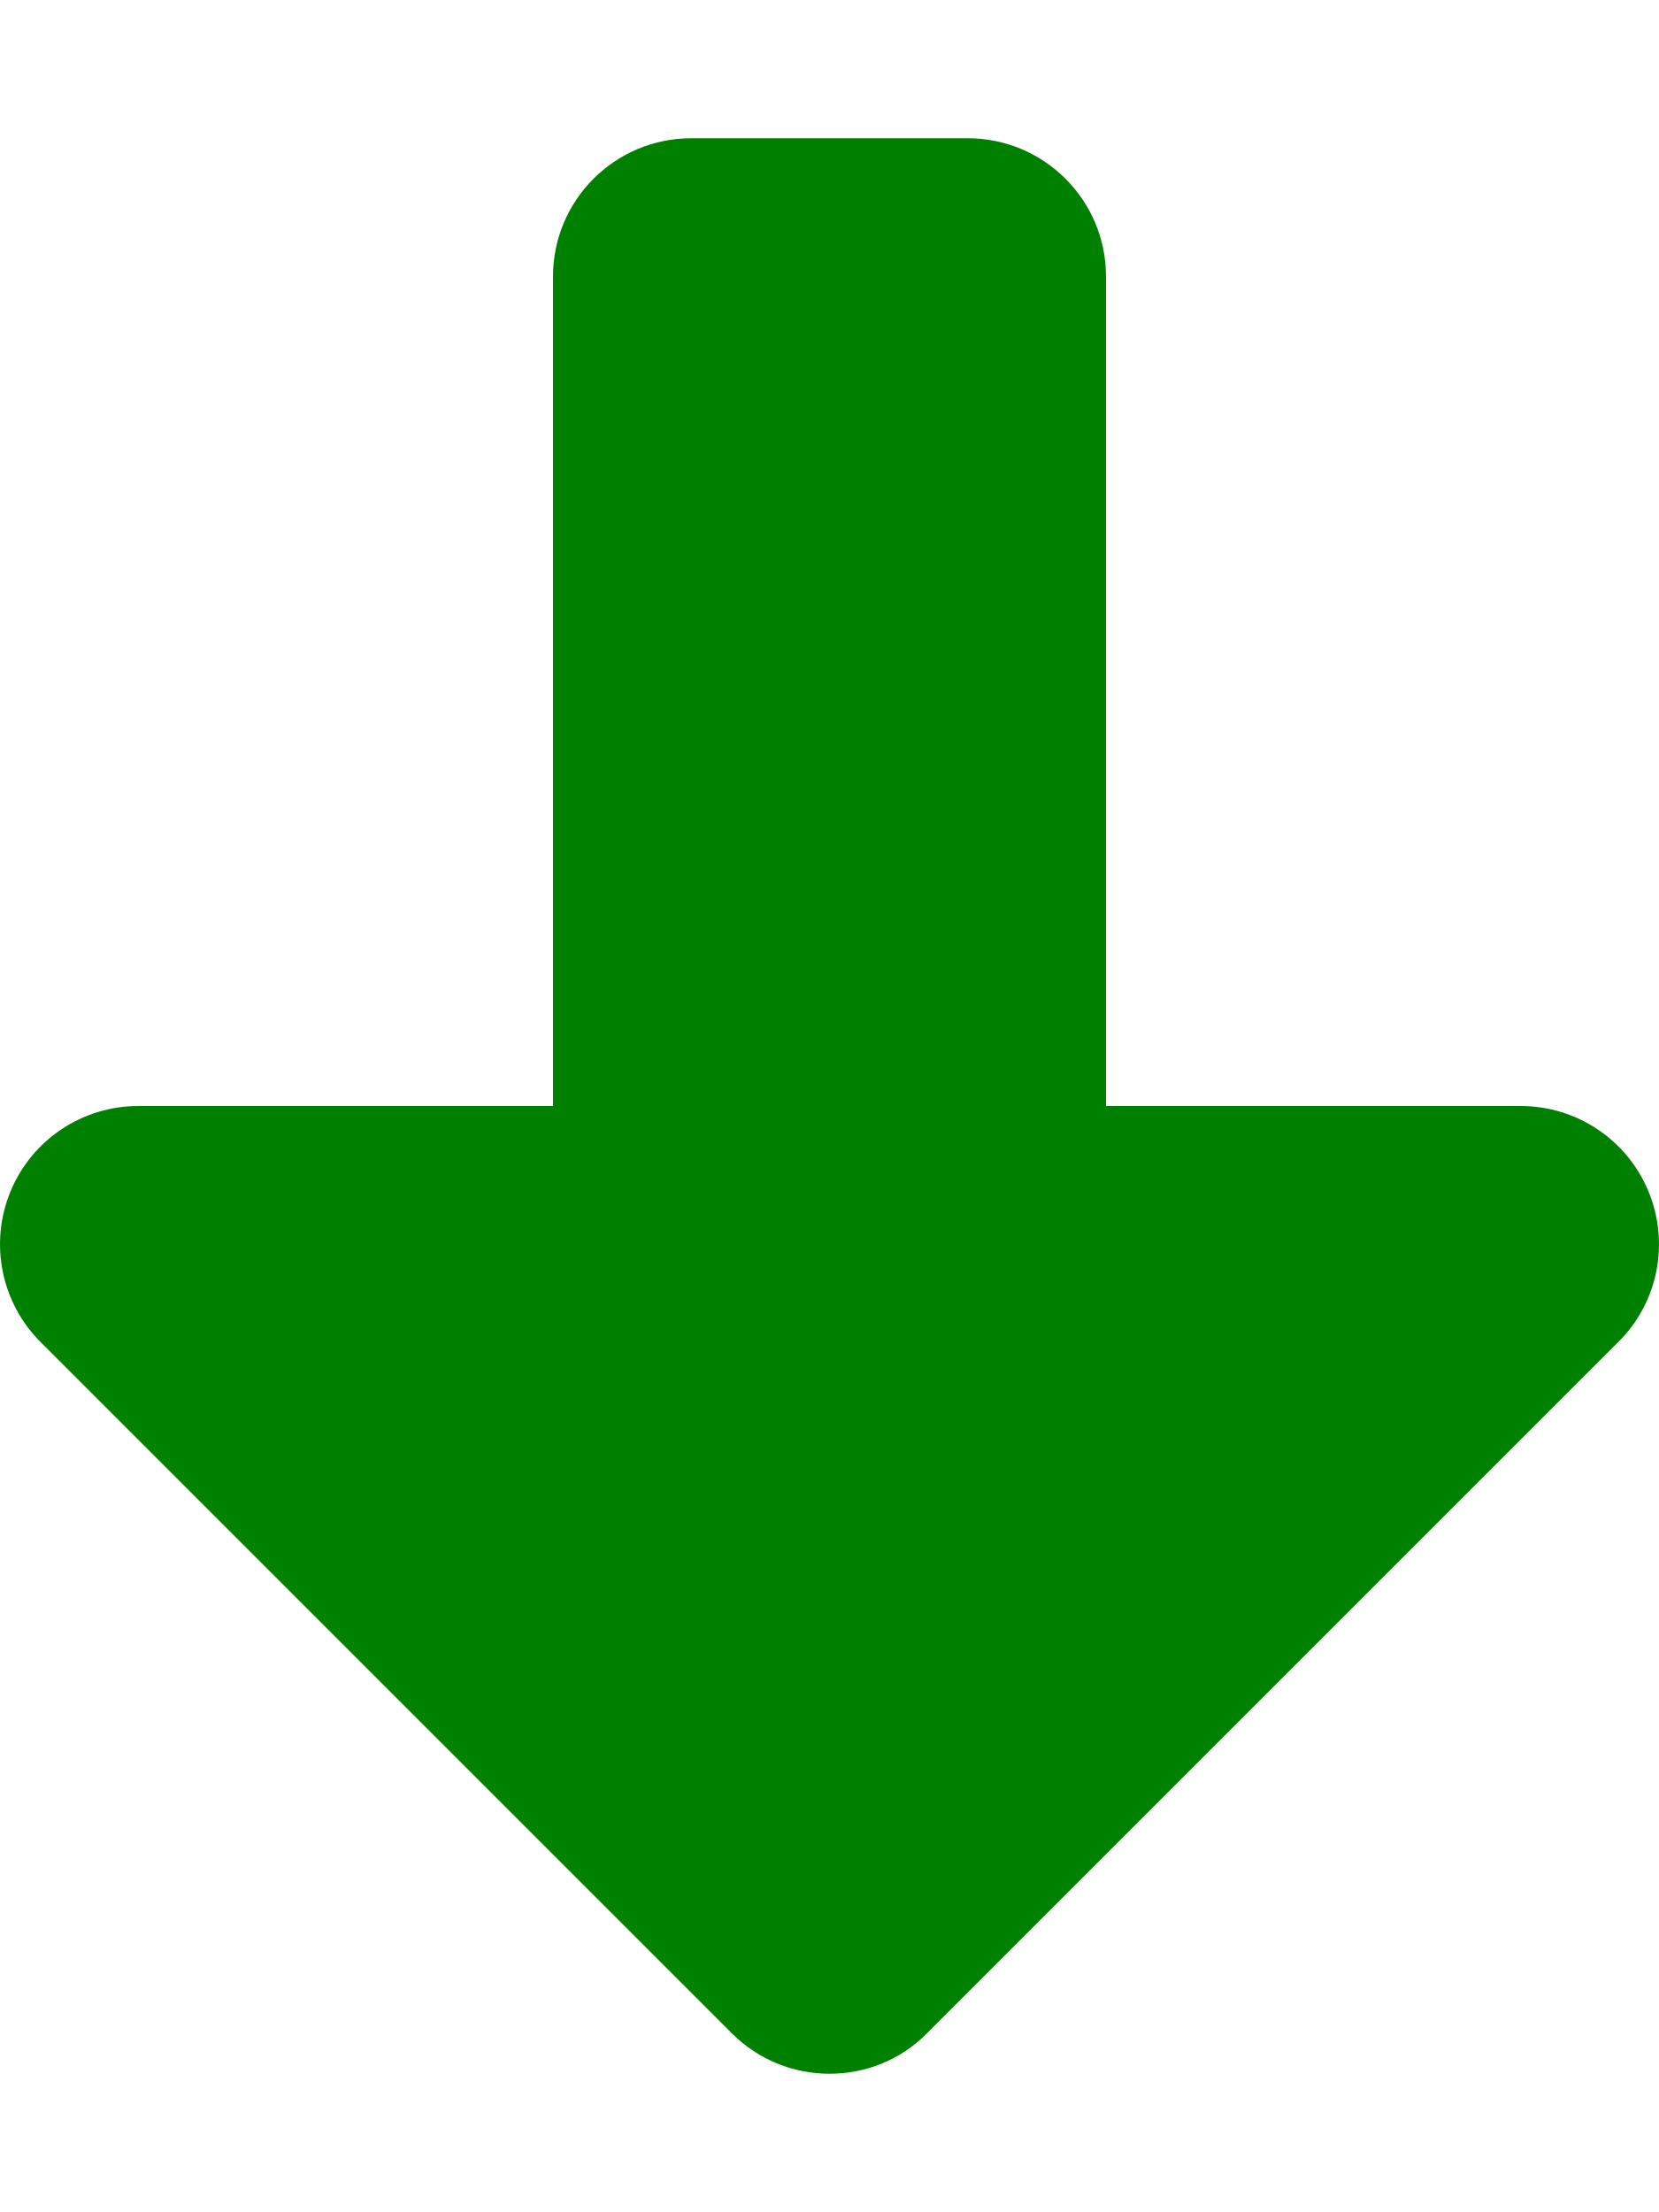
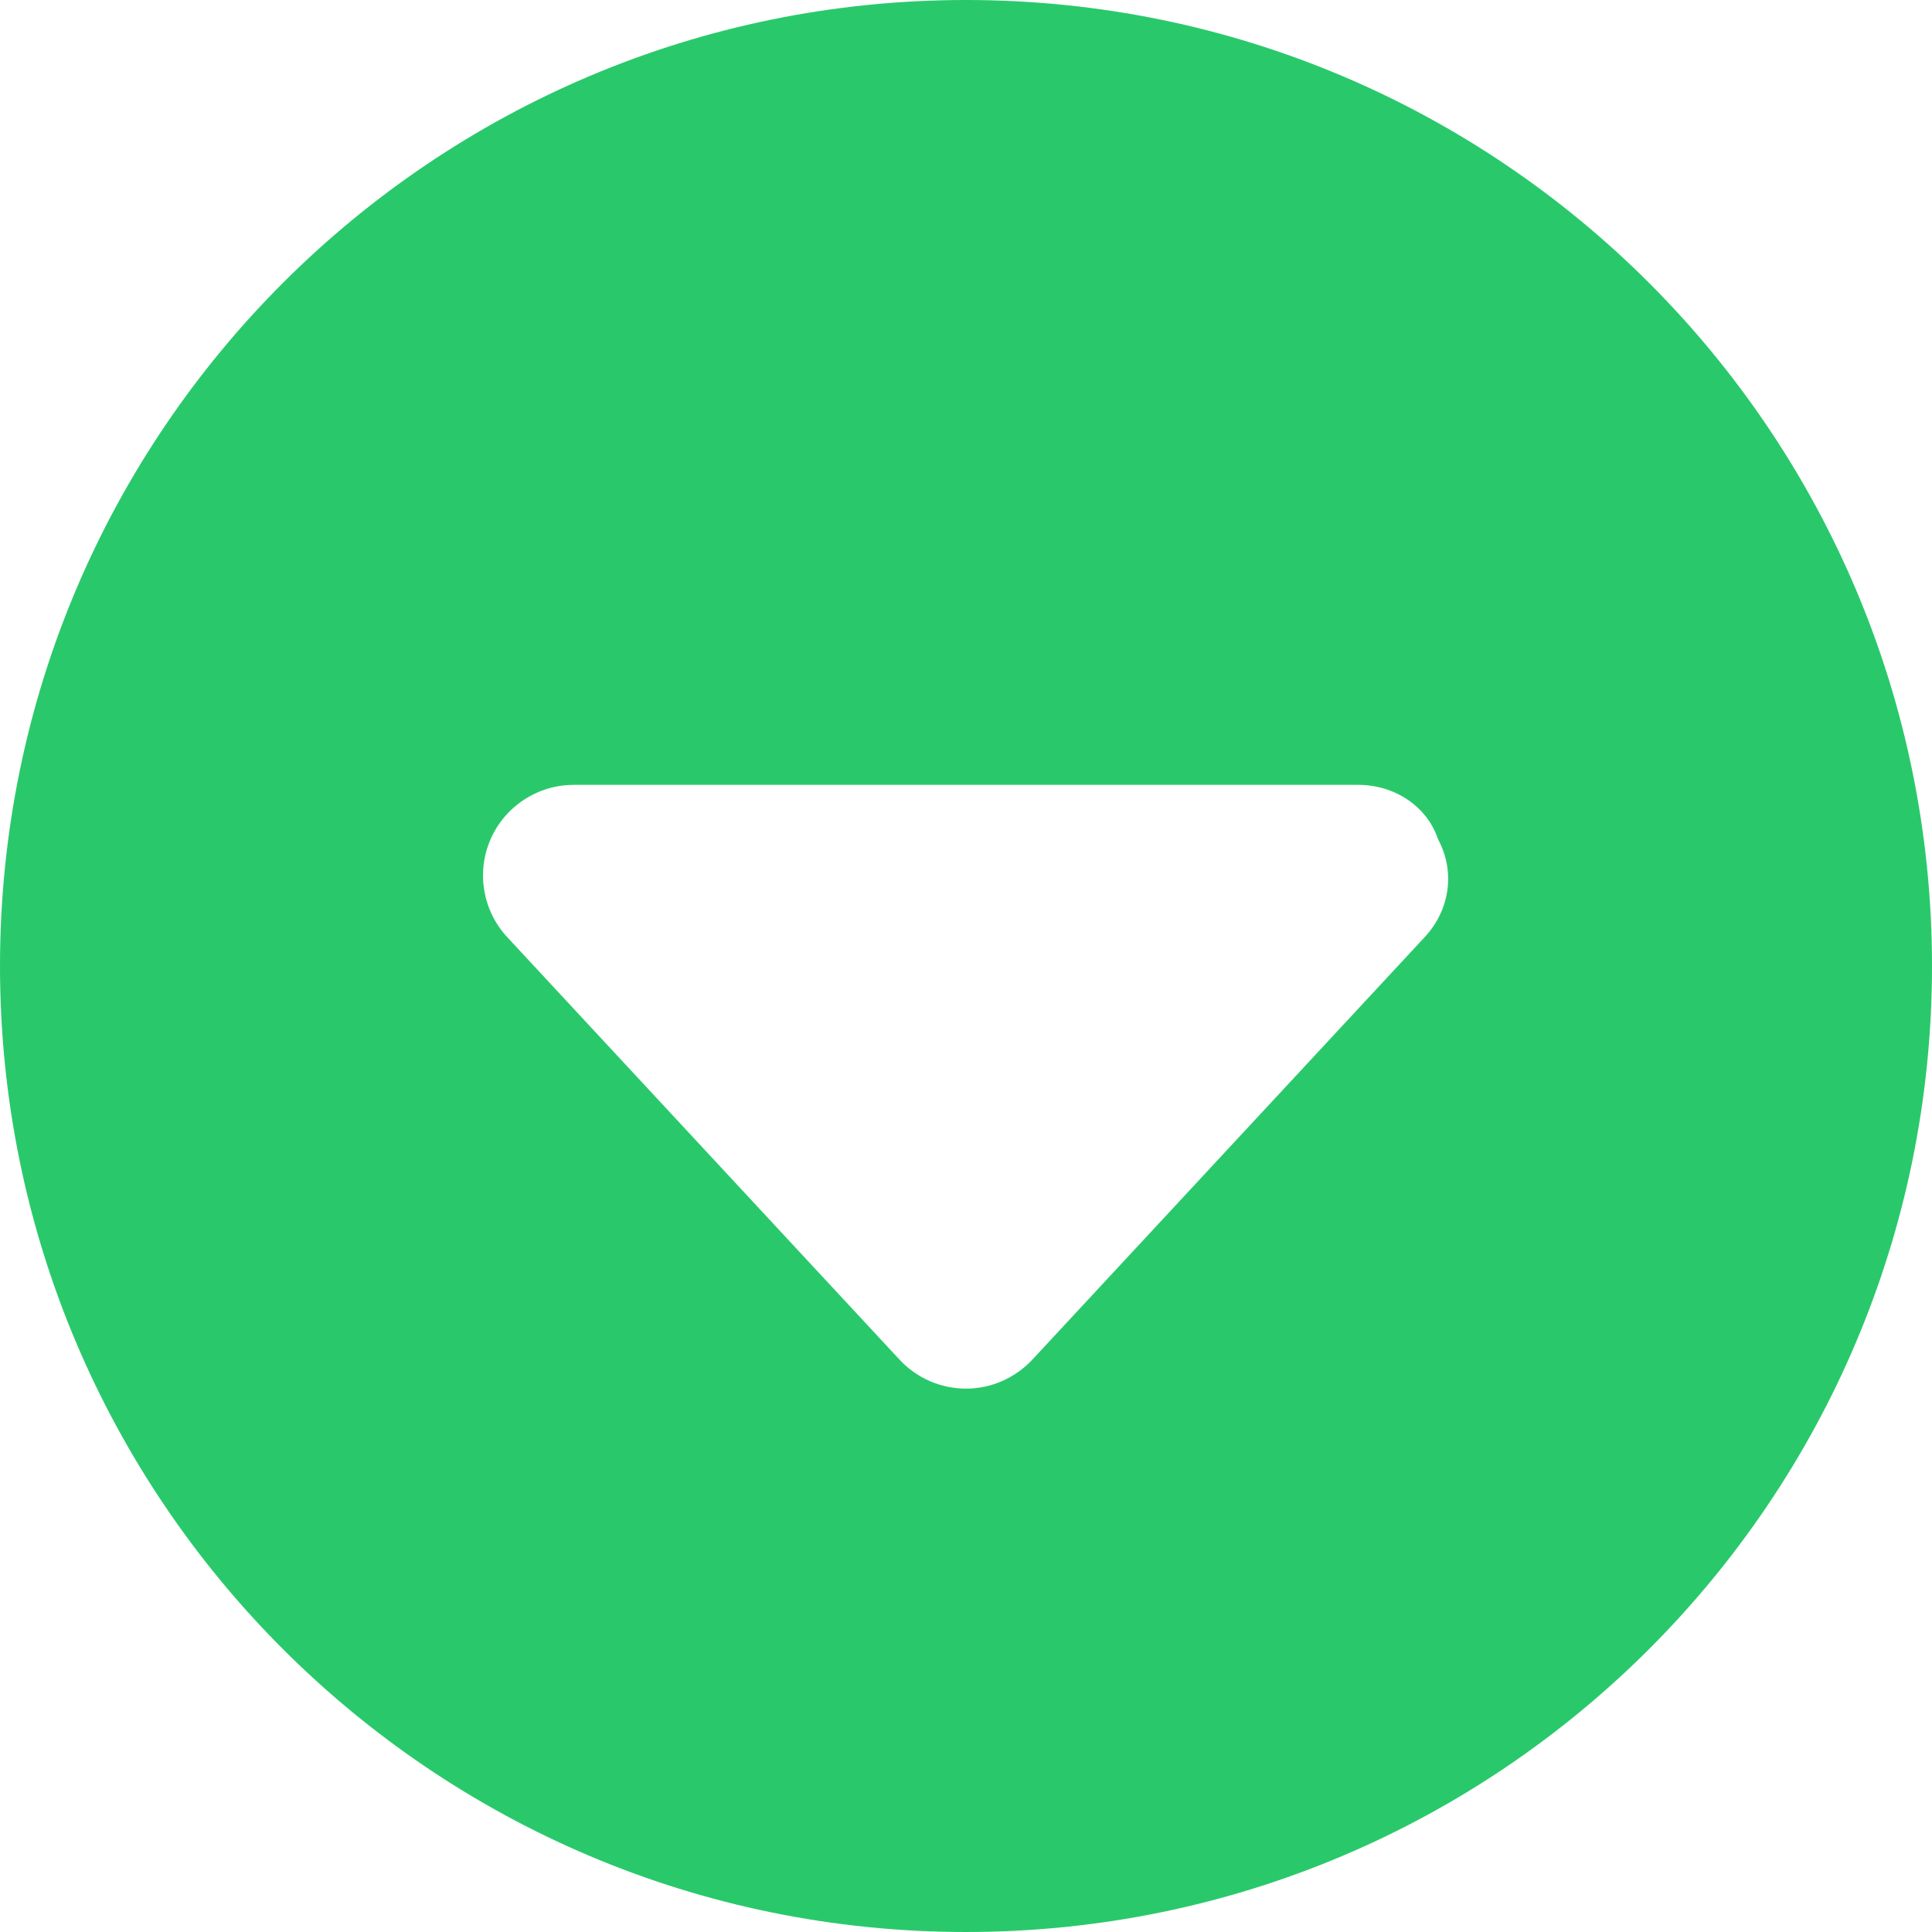
- <svg xmlns="http://www.w3.org/2000/svg" viewBox="0 0 384 512">
-   <path fill="green" d="M374.6 310.6l-160 160C208.4 476.9 200.2 480 192 480s-16.38-3.125-22.62-9.375l-160-160c-9.156-9.156-11.89-22.91-6.938-34.88C7.391 263.8 19.06 256 32 256h96V64c0-17.67 14.33-32 32-32h64c17.67 0 32 14.33 32 32v192h96c12.94 0 24.61 7.797 29.56 19.75C386.5 287.7 383.8 301.5 374.6 310.6z" />
+ <svg xmlns="http://www.w3.org/2000/svg" fill="#29C96B" viewBox="0 0 512 512">
+   <path d="M256 0C114.6 0 0 114.6 0 256s114.6 256 256 256s256-114.6 256-256S397.4 0 256 0zM377.6 248.3l-104 112C269 365.2 262.7 368 256 368s-13.05-2.781-17.59-7.656l-104-112c-6.484-7-8.219-17.19-4.406-25.94C133.8 213.7 142.5 208 152 208h208c9.547 0 18.19 5.656 21.1 14.41C385.8 231.2 384.1 241.3 377.6 248.3z" />
</svg>
